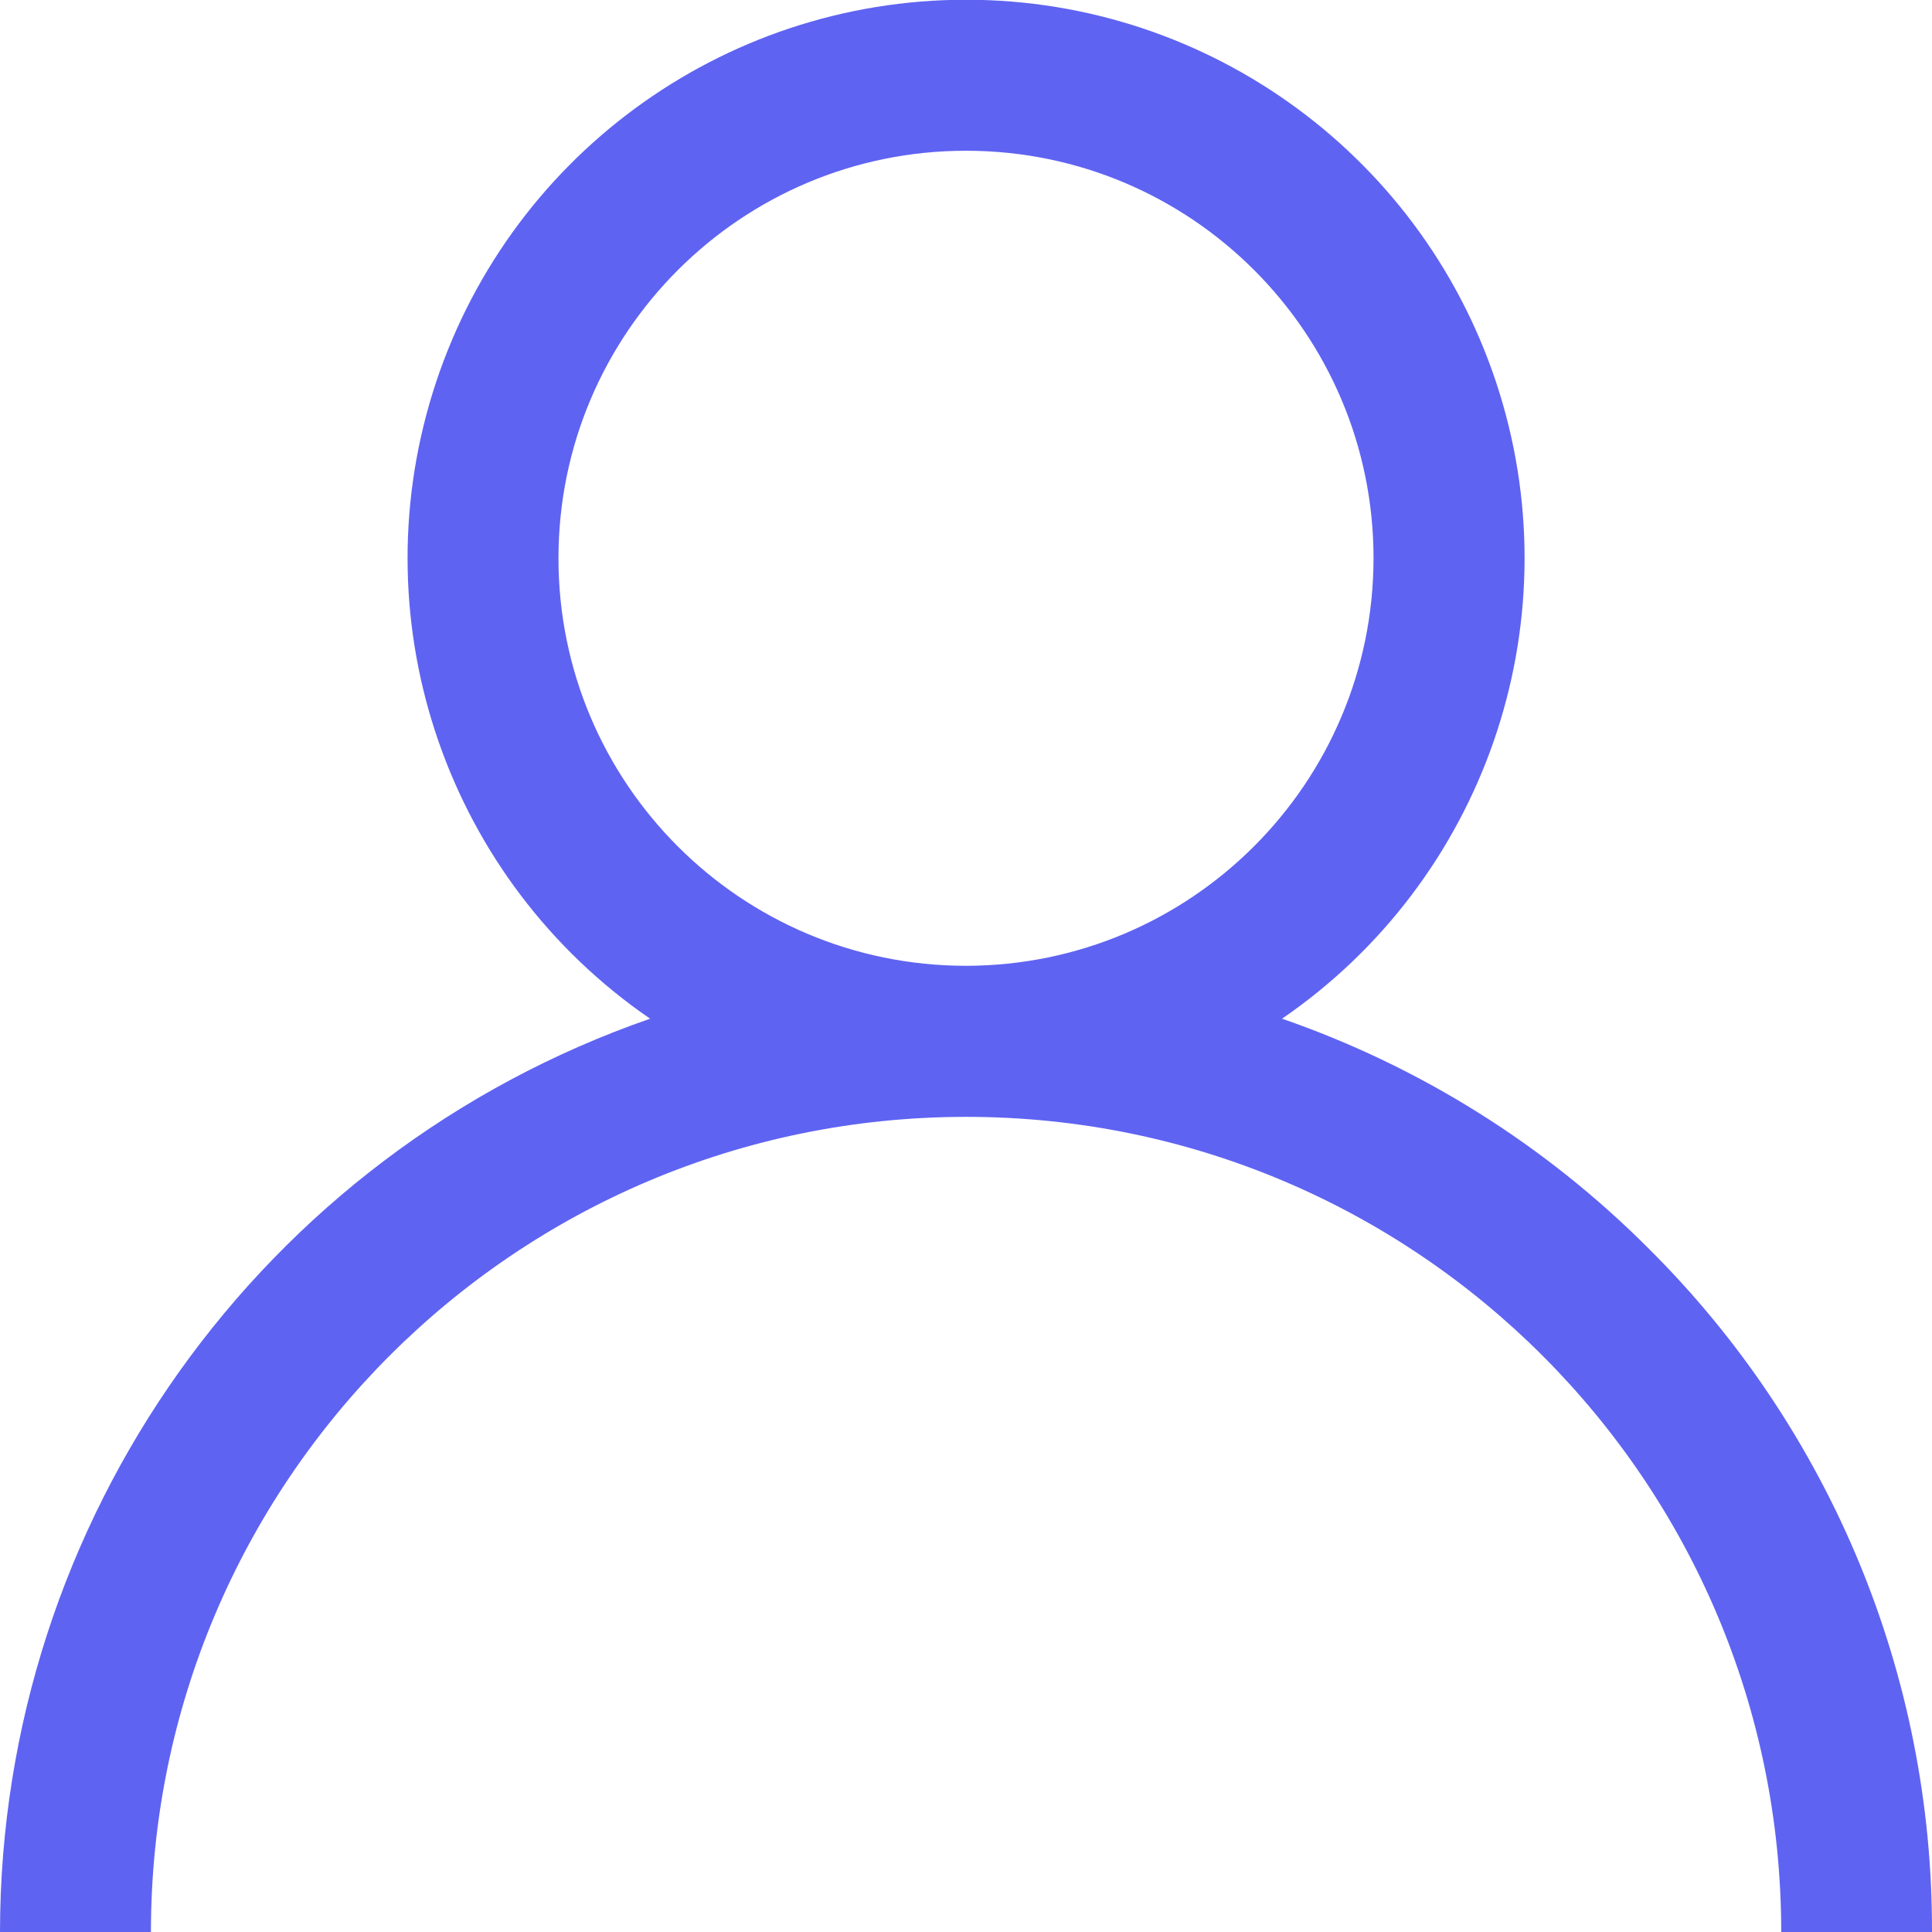
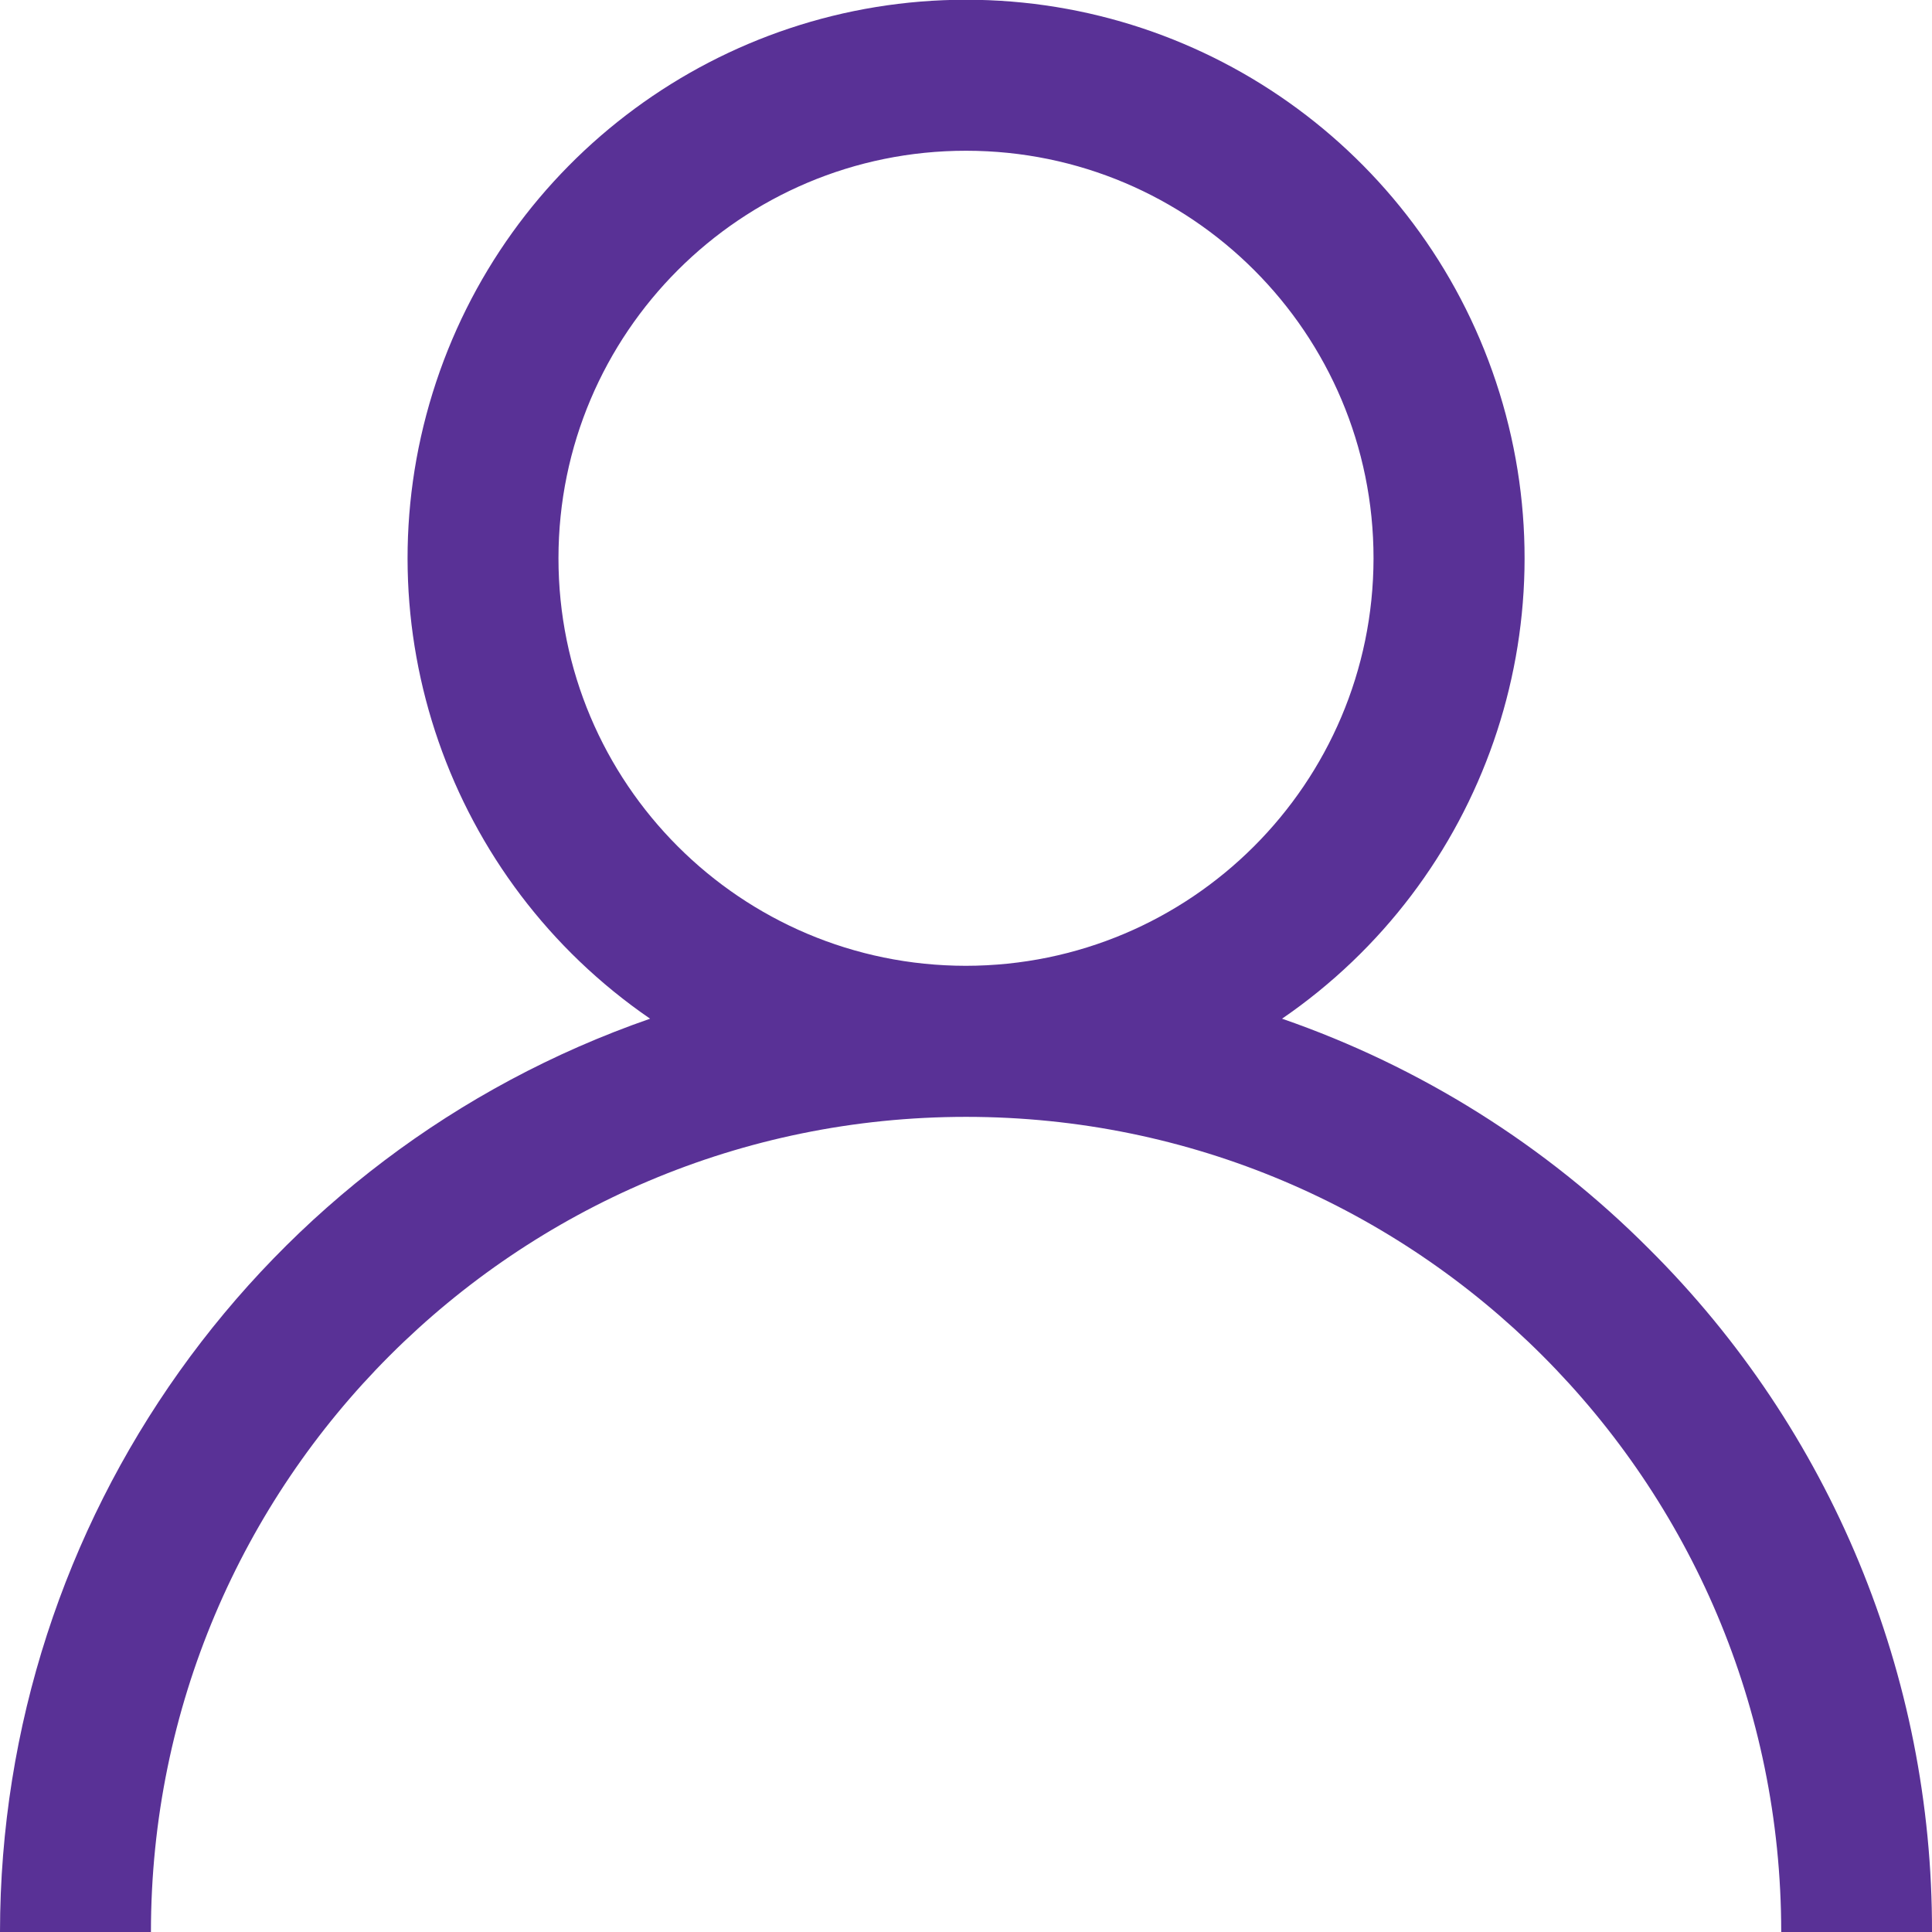
<svg xmlns="http://www.w3.org/2000/svg" width="50.01" height="50.01" viewBox="0 0 50.01 50.01">
  <g id="user" transform="translate(-53 30)">
    <g id="Group_9418" data-name="Group 9418" transform="translate(53 -30)">
-       <path id="Path_11690" data-name="Path 11690" d="M42.686,32.329a24.909,24.909,0,0,0-9.5-5.96,14.456,14.456,0,1,0-16.358,0A25.044,25.044,0,0,0,0,50.01H3.907a21.1,21.1,0,0,1,42.2,0H50.01A24.842,24.842,0,0,0,42.686,32.329ZM25,25A10.549,10.549,0,1,1,35.554,14.456,10.561,10.561,0,0,1,25,25Z" transform="translate(0)" fill="#5f63f2" />
+       <path id="Path_11690" data-name="Path 11690" d="M42.686,32.329a24.909,24.909,0,0,0-9.5-5.96,14.456,14.456,0,1,0-16.358,0A25.044,25.044,0,0,0,0,50.01H3.907a21.1,21.1,0,0,1,42.2,0H50.01A24.842,24.842,0,0,0,42.686,32.329ZM25,25A10.549,10.549,0,1,1,35.554,14.456,10.561,10.561,0,0,1,25,25Z" transform="translate(0)" fill="#593196" />
    </g>
  </g>
</svg>
